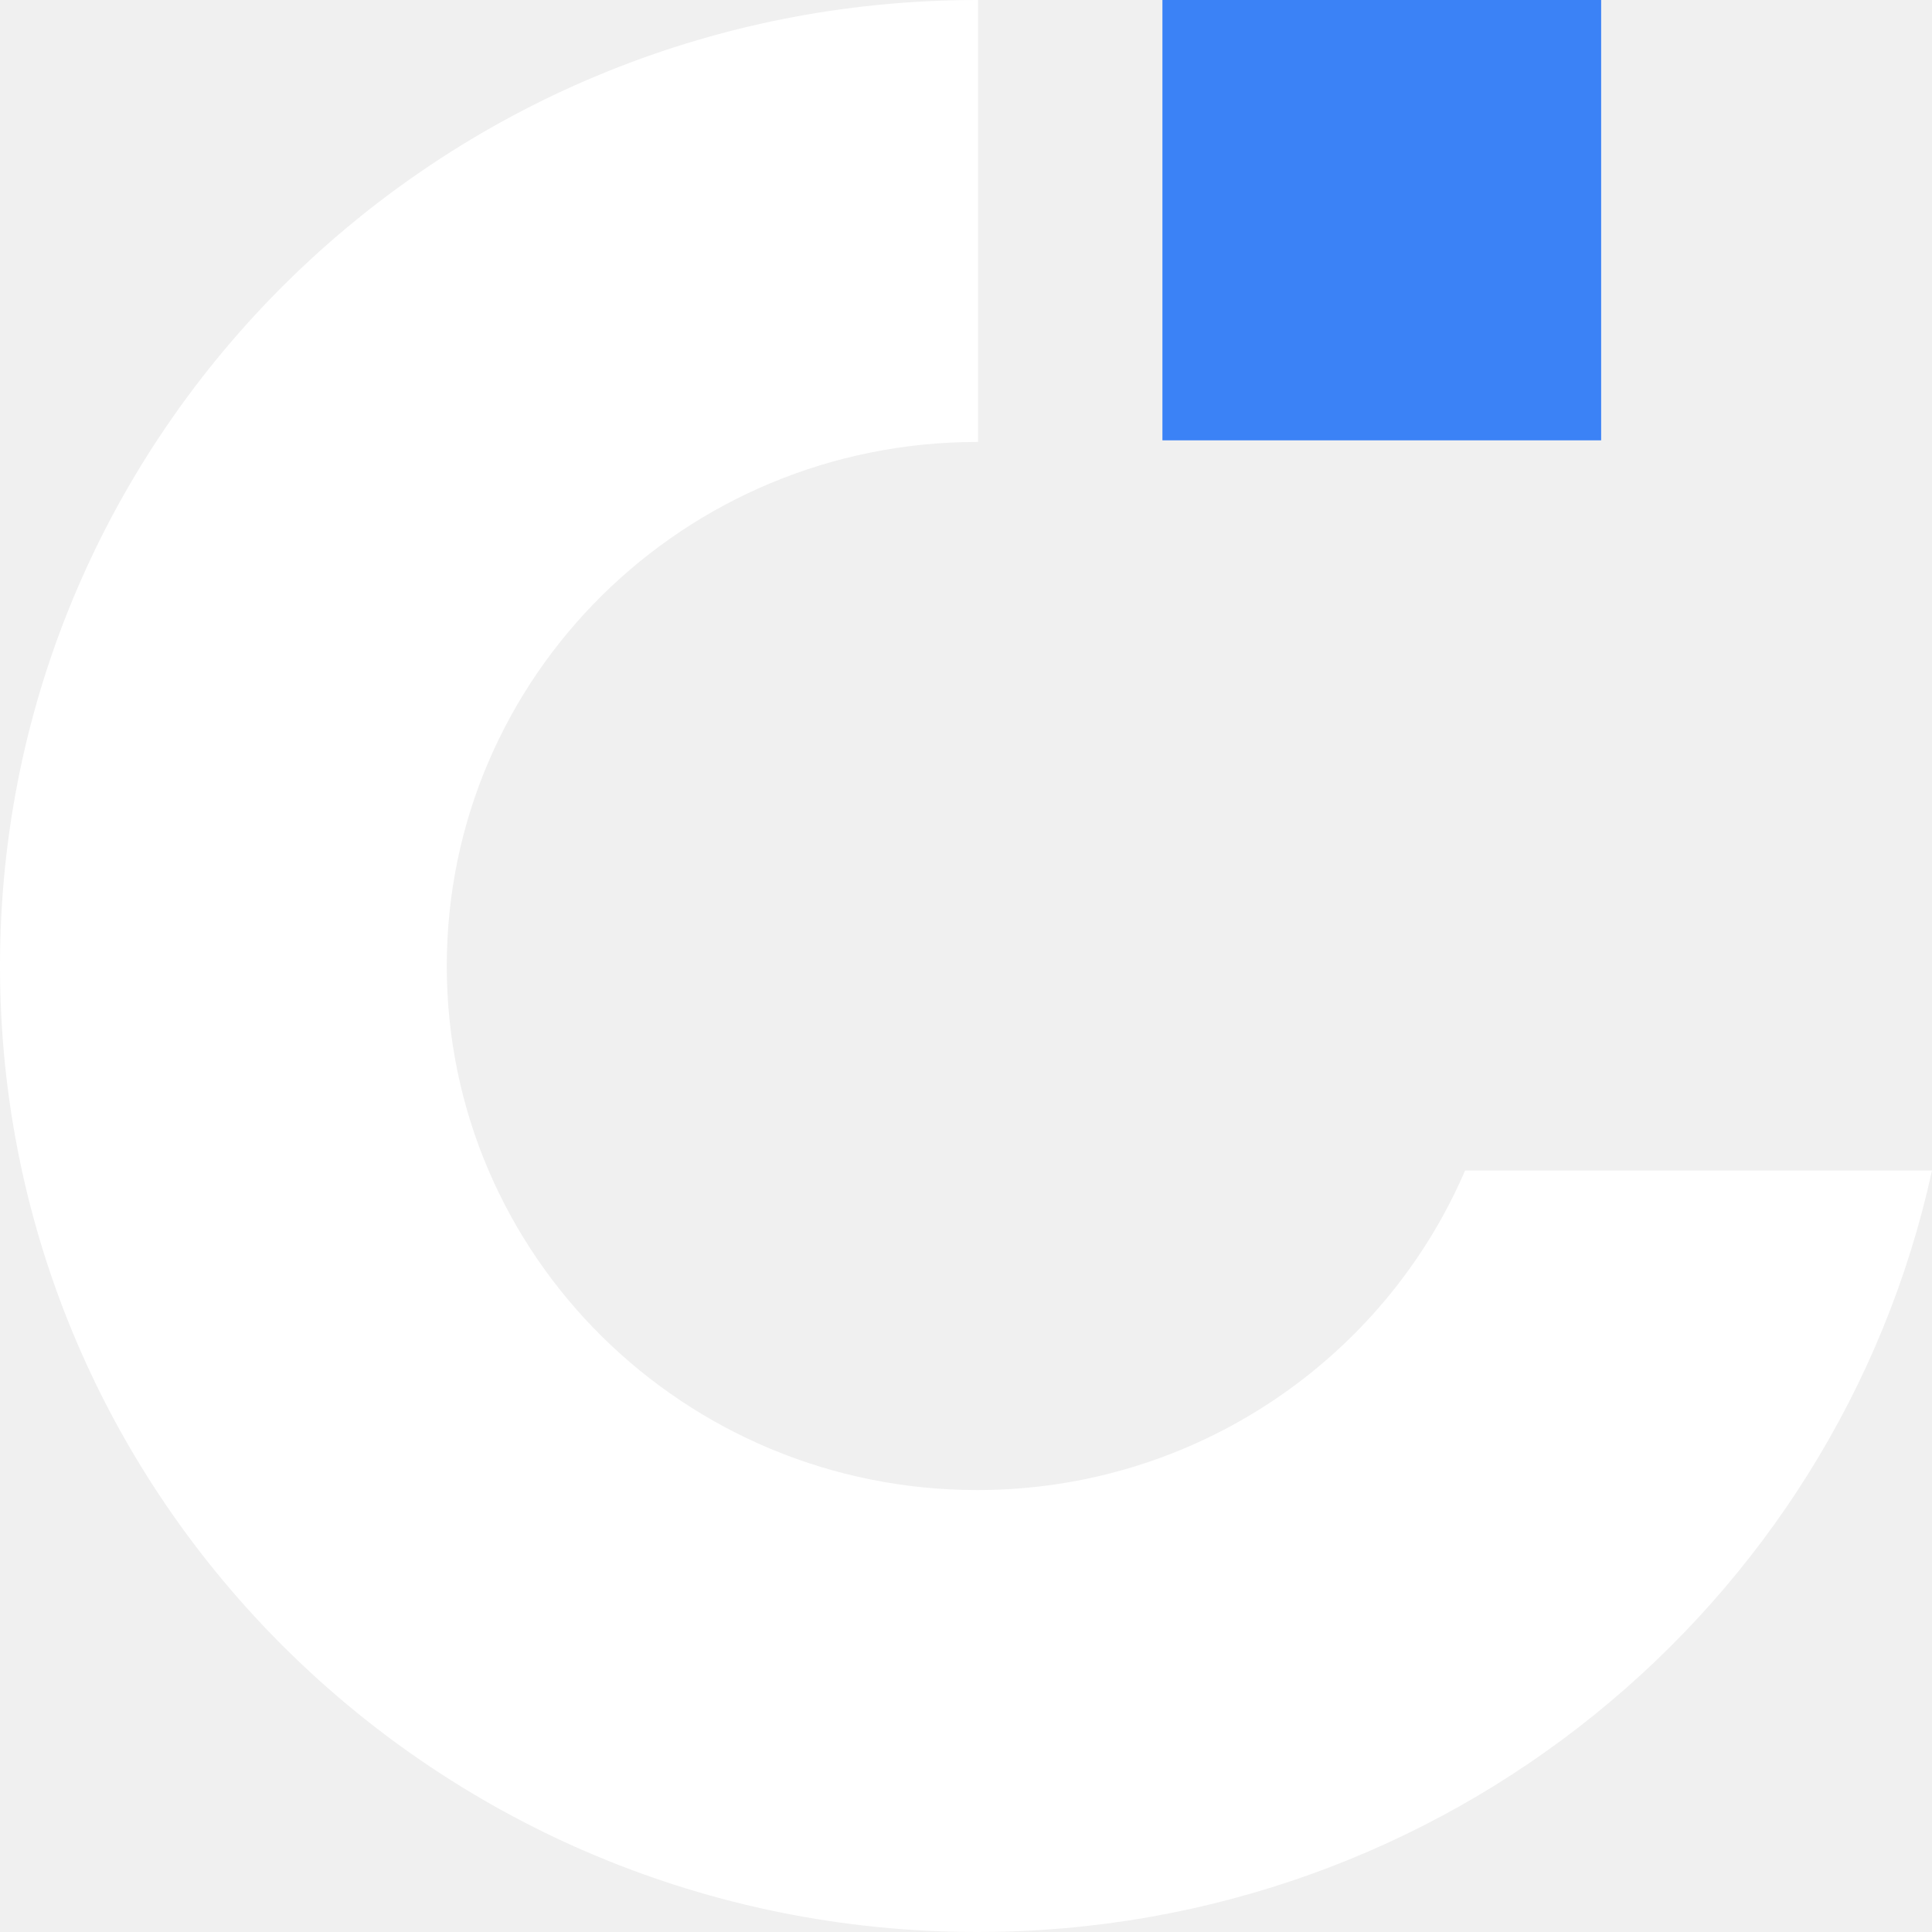
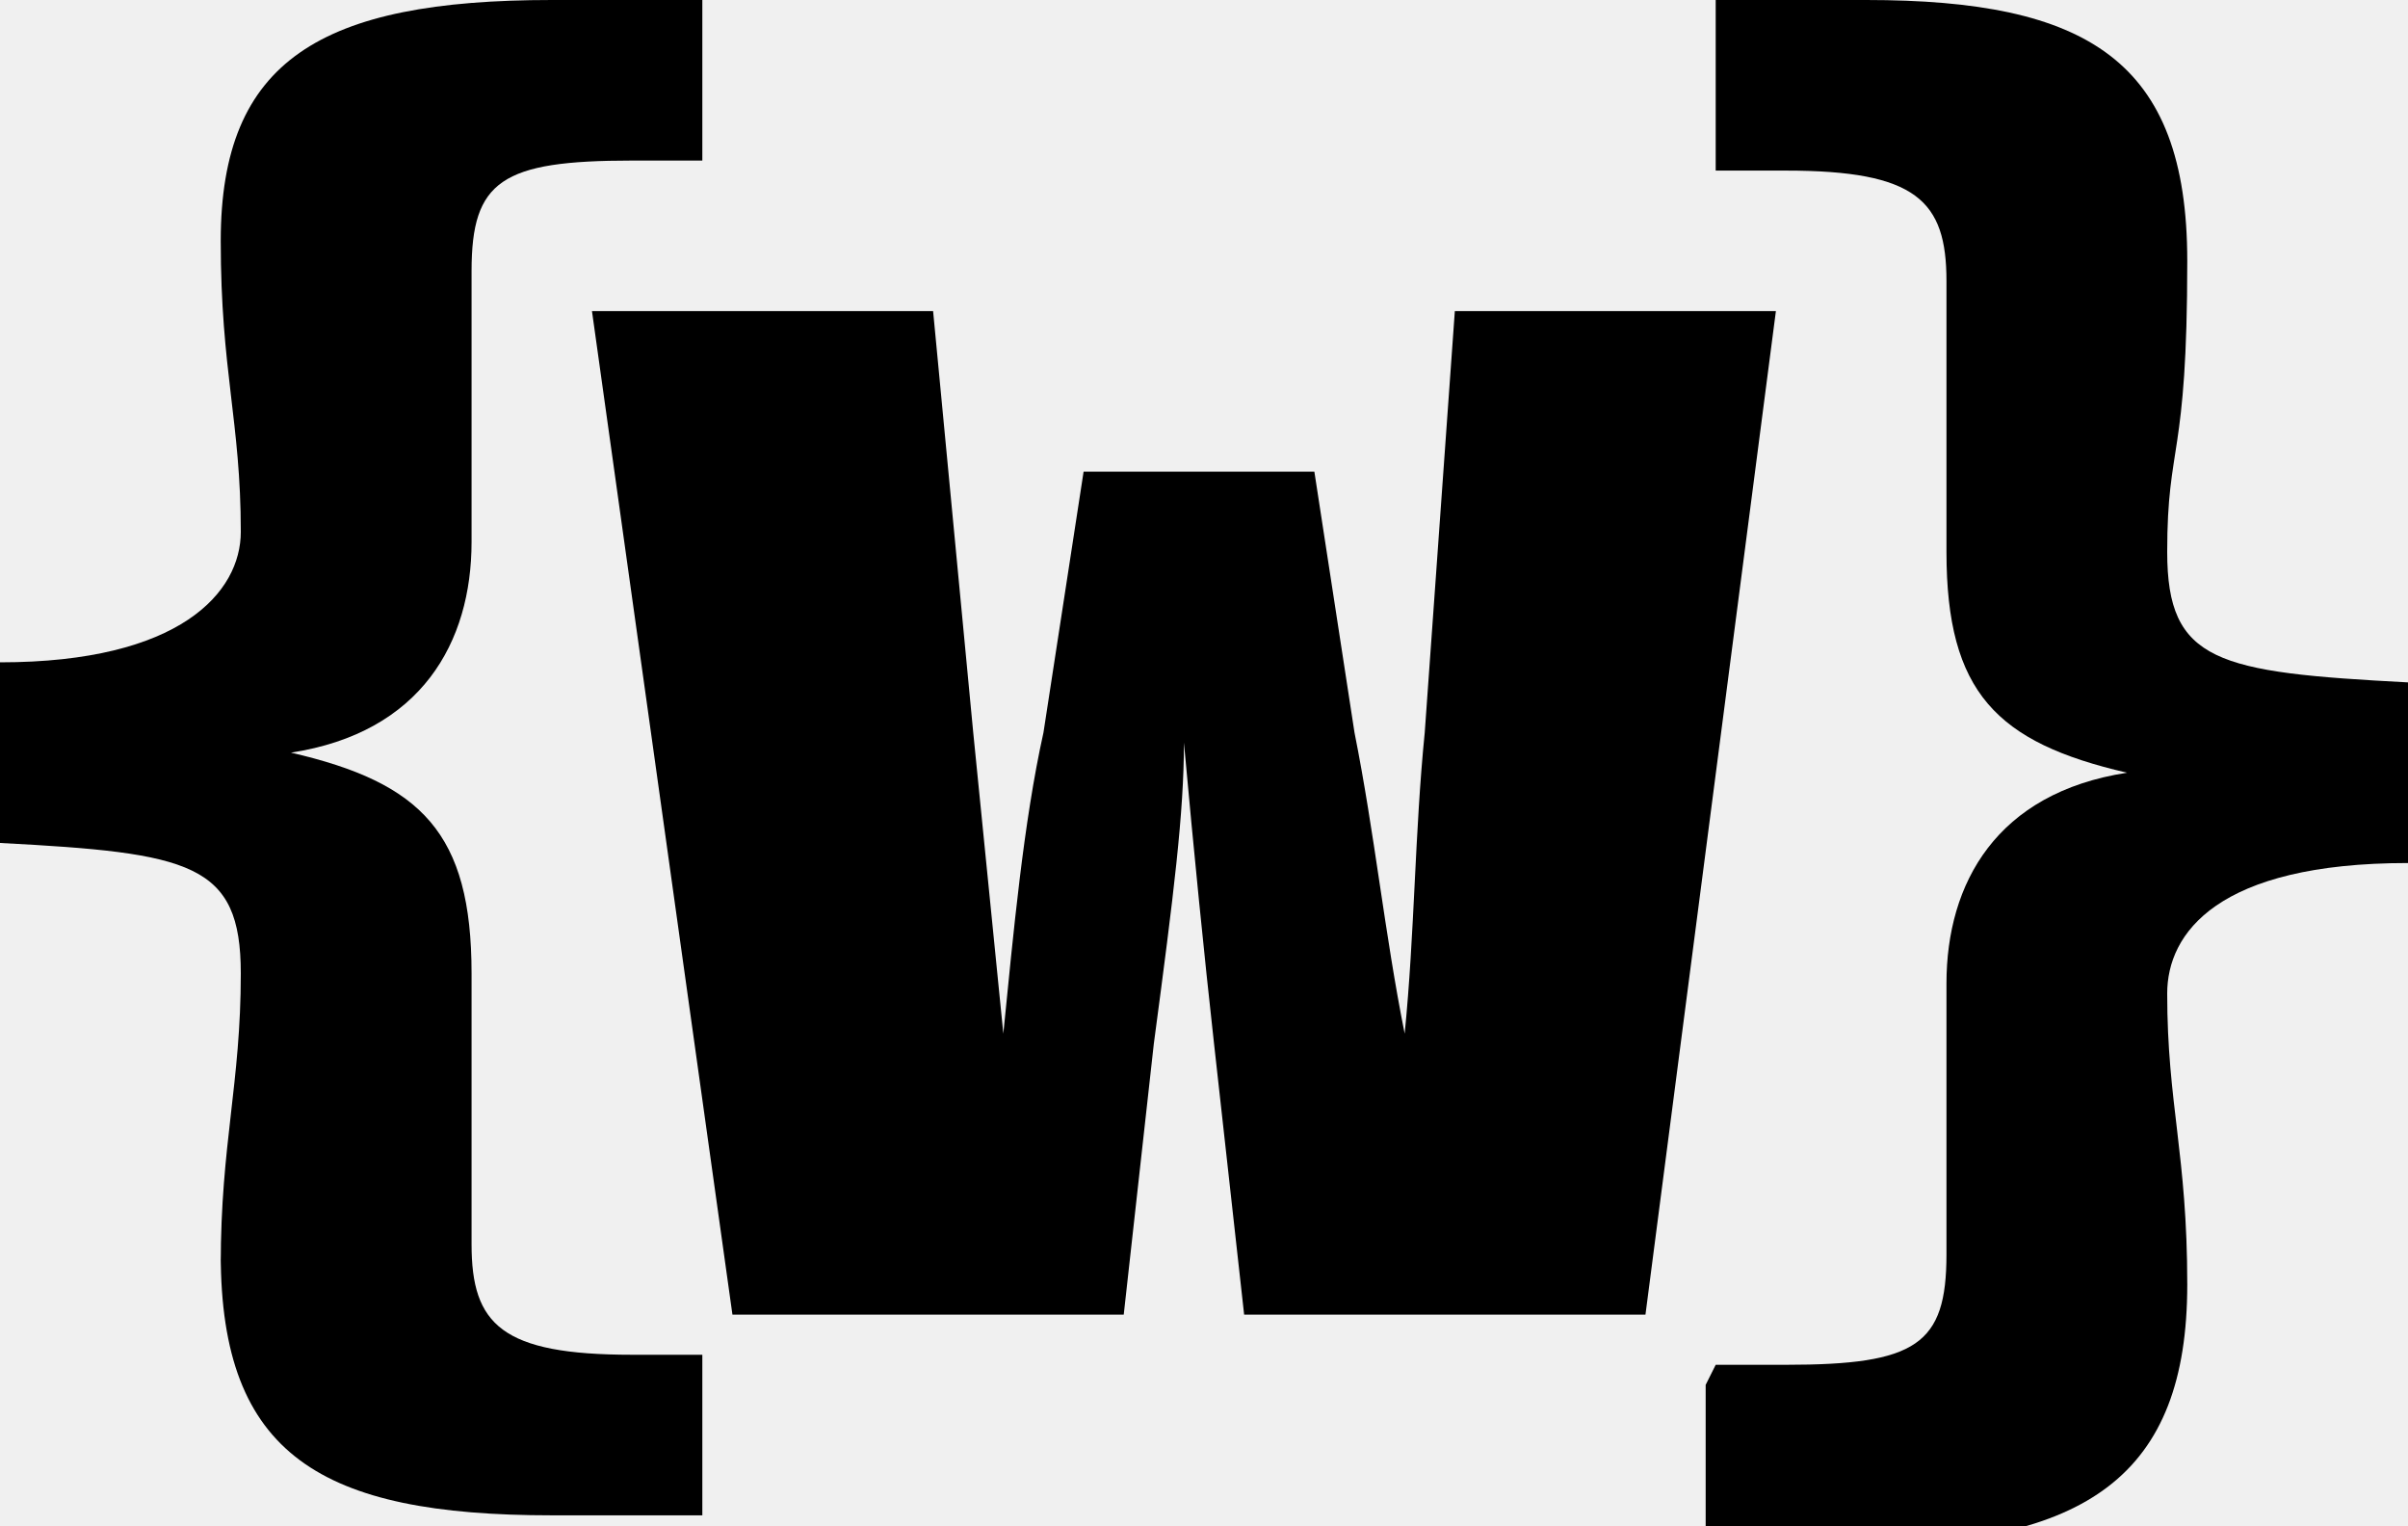
- <svg xmlns="http://www.w3.org/2000/svg" viewBox="0 0 24 24">
-   <path fill="#FFFFFF" d="M12.14 0l0.01 0 0 5.49 -0.01 0c-3.64,0 -6.59,2.91 -6.59,6.51 0,3.6 2.95,6.51 6.59,6.51 2.72,0 5.06,-1.64 6.06,-3.97l5.8 0c-1.18,5.41 -6.04,9.46 -11.86,9.46 -6.71,0 -12.14,-5.37 -12.14,-12 0,-6.63 5.43,-12 12.14,-12z" />
-   <rect fill="#3B82F6" x="14.44" width="5.45" height="5.47" />
+ <svg xmlns="http://www.w3.org/2000/svg" id="Camada_1" version="1.1" viewBox="0 0 24 15.2">
+   <path d="M2.2,12.6c0-1.2.2-1.8.2-2.9s-.5-1.2-2.4-1.3v-1.8c1.8,0,2.4-.7,2.4-1.3,0-1.1-.2-1.6-.2-2.9C2.2.6,3.2,0,5.5,0h1.5v1.6h-.7c-1.3,0-1.6.2-1.6,1.1s0,1.7,0,2.7-.5,1.9-1.8,2.1h0c1.3.3,1.8.8,1.8,2.2s0,1.9,0,2.7.3,1.1,1.6,1.1h.7v1.6h-1.5c-2.3,0-3.3-.6-3.3-2.6Z" />
+   <path d="M6,3.1h3.3l.4,4.2c.1,1,.2,2,.3,3h0c.1-1,.2-2.1.4-3l.4-2.6h2.3l.4,2.6c.2,1,.3,2,.5,3h0c.1-1,.1-2,.2-3l.3-4.2h3.2l-1.3,10h-4l-.3-2.7c-.1-.9-.2-1.9-.3-3h0c0,.7-.1,1.5-.3,3l-.3,2.7h-3.9l-1.4-10Z" />
+   <path d="M17.1,13.6h.7c1.3,0,1.6-.2,1.6-1.1s0-1.7,0-2.7.5-1.9,1.8-2.1h0c-1.3-.3-1.8-.8-1.8-2.2s0-1.9,0-2.7-.3-1.1-1.6-1.1h-.7V0h1.5C20.8,0,21.8.6,21.8,2.6s-.2,1.8-.2,2.9.5,1.2,2.4,1.3v1.8c-1.9,0-2.4.7-2.4,1.3,0,1.1.2,1.6.2,2.9,0,1.9-1,2.6-3.3,2.6h-1.5v-1.6Z" />
</svg>
